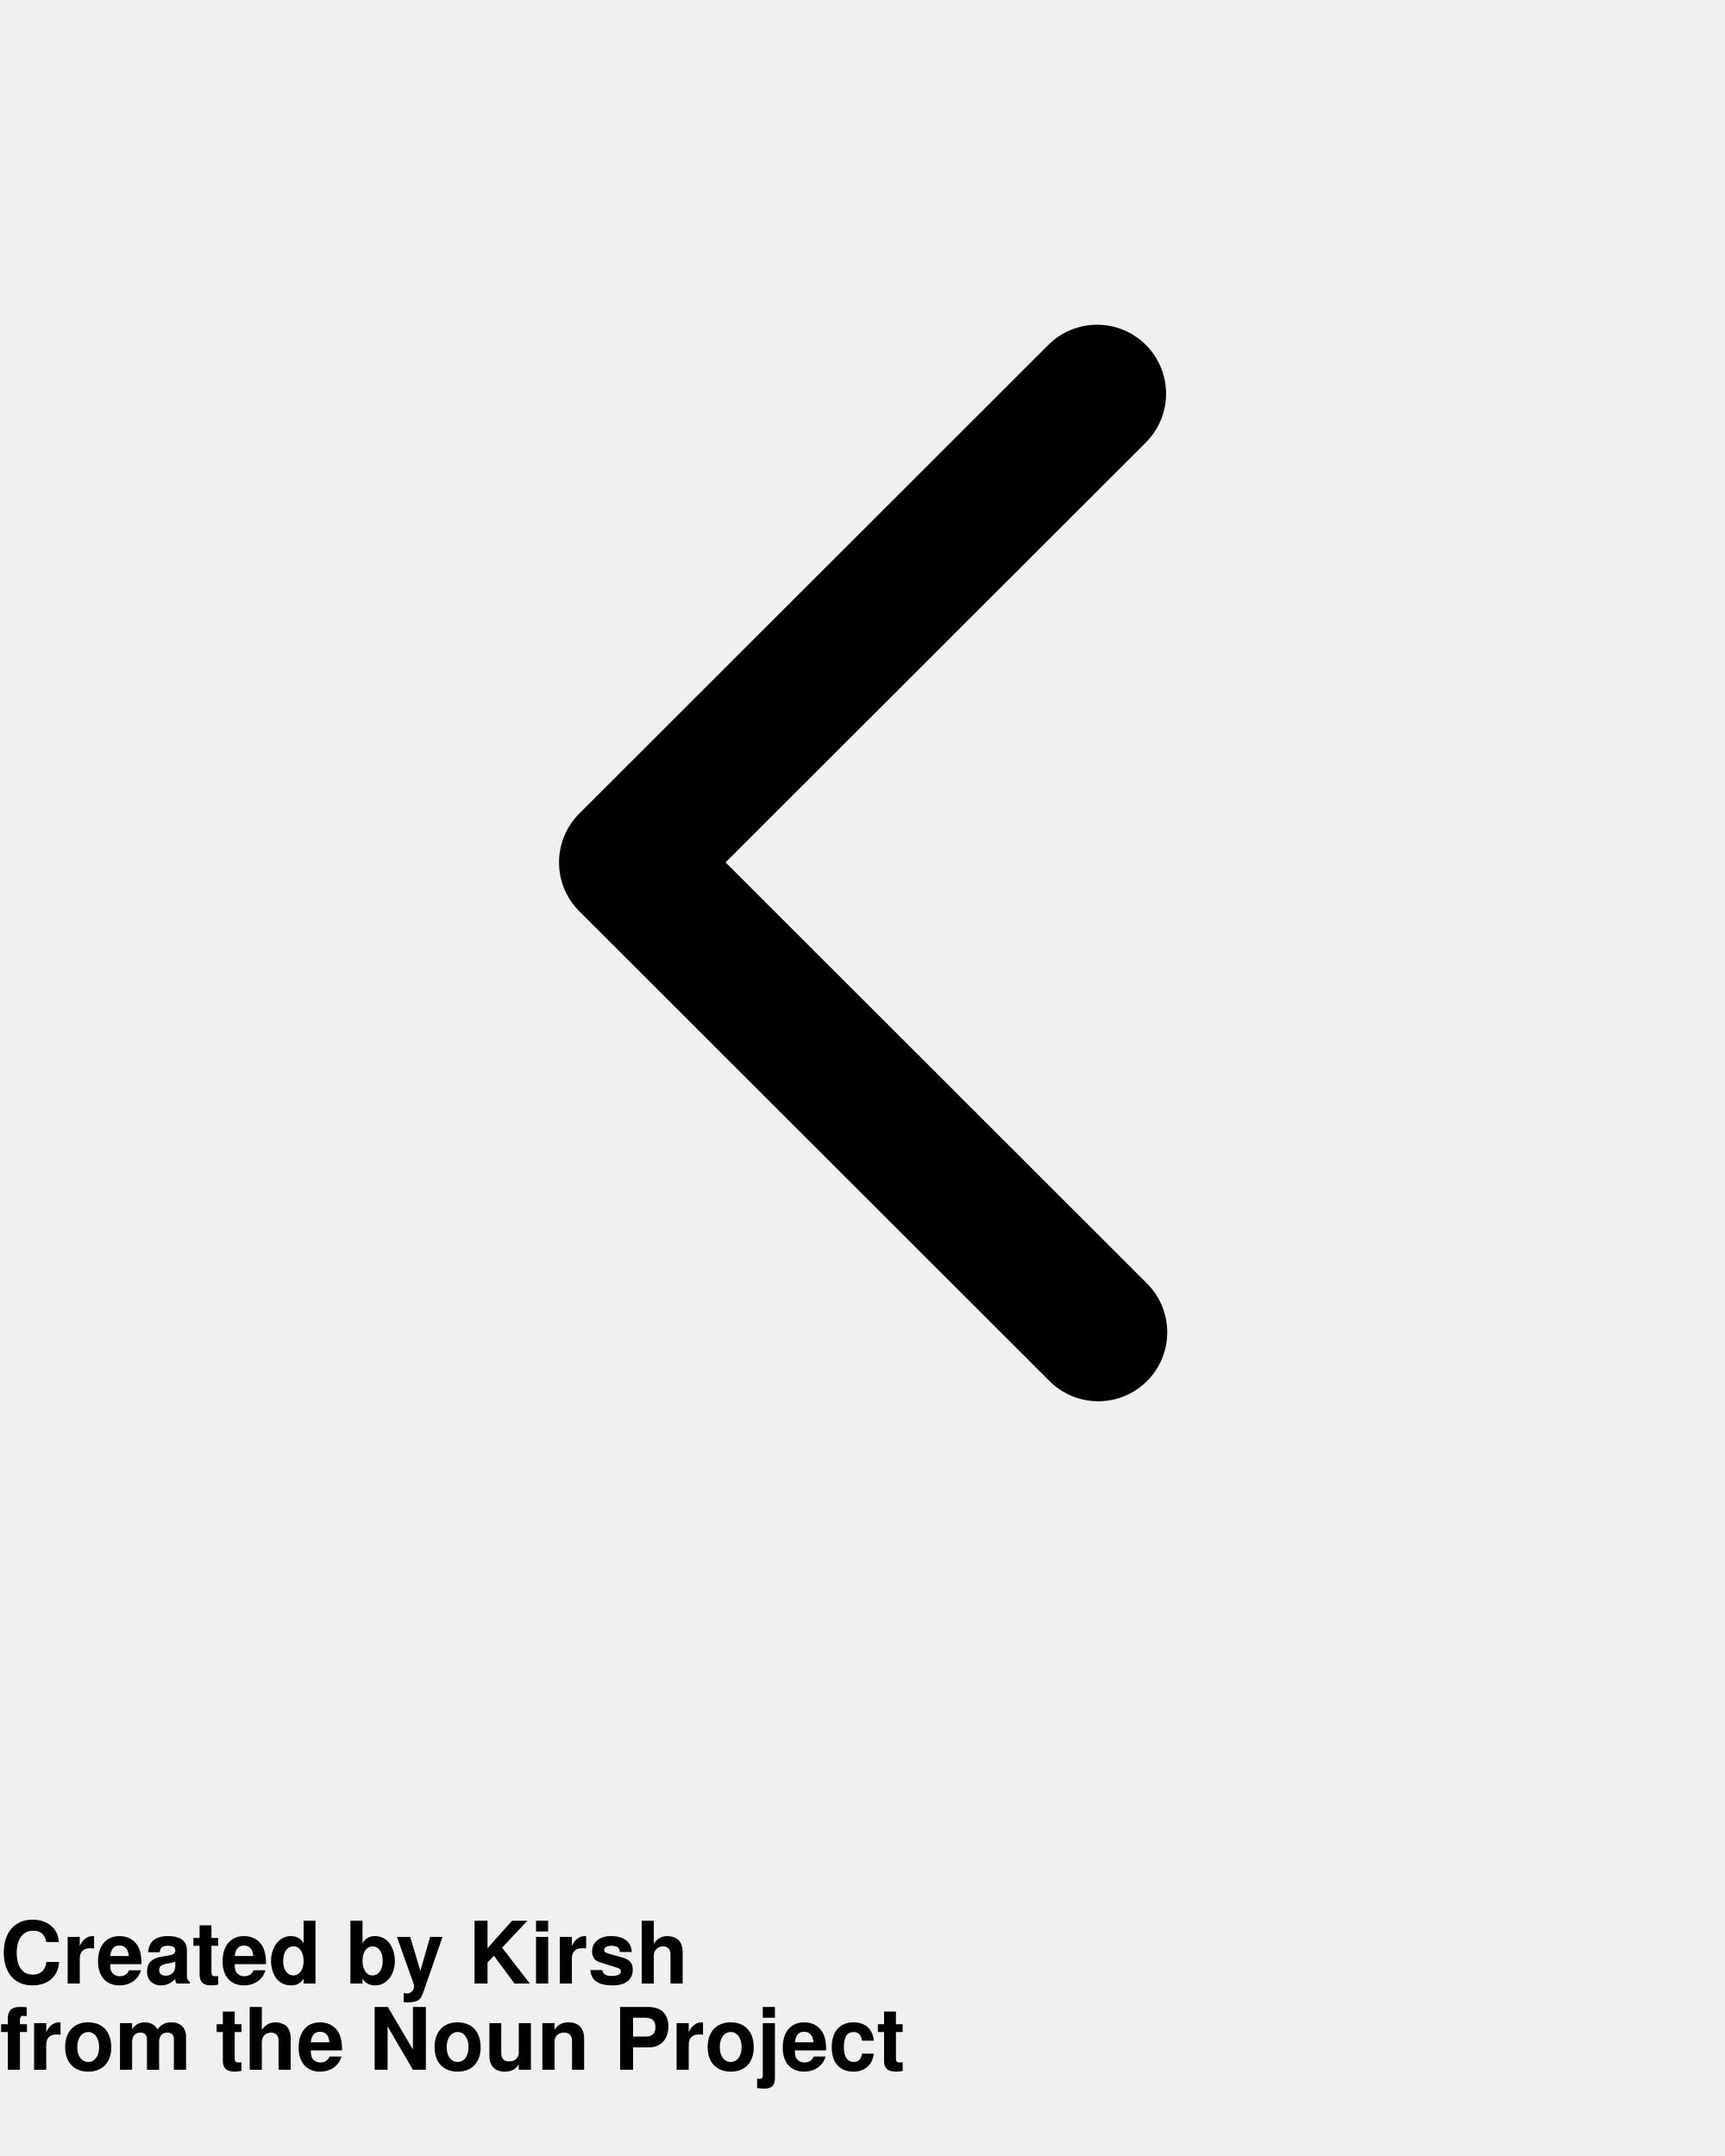
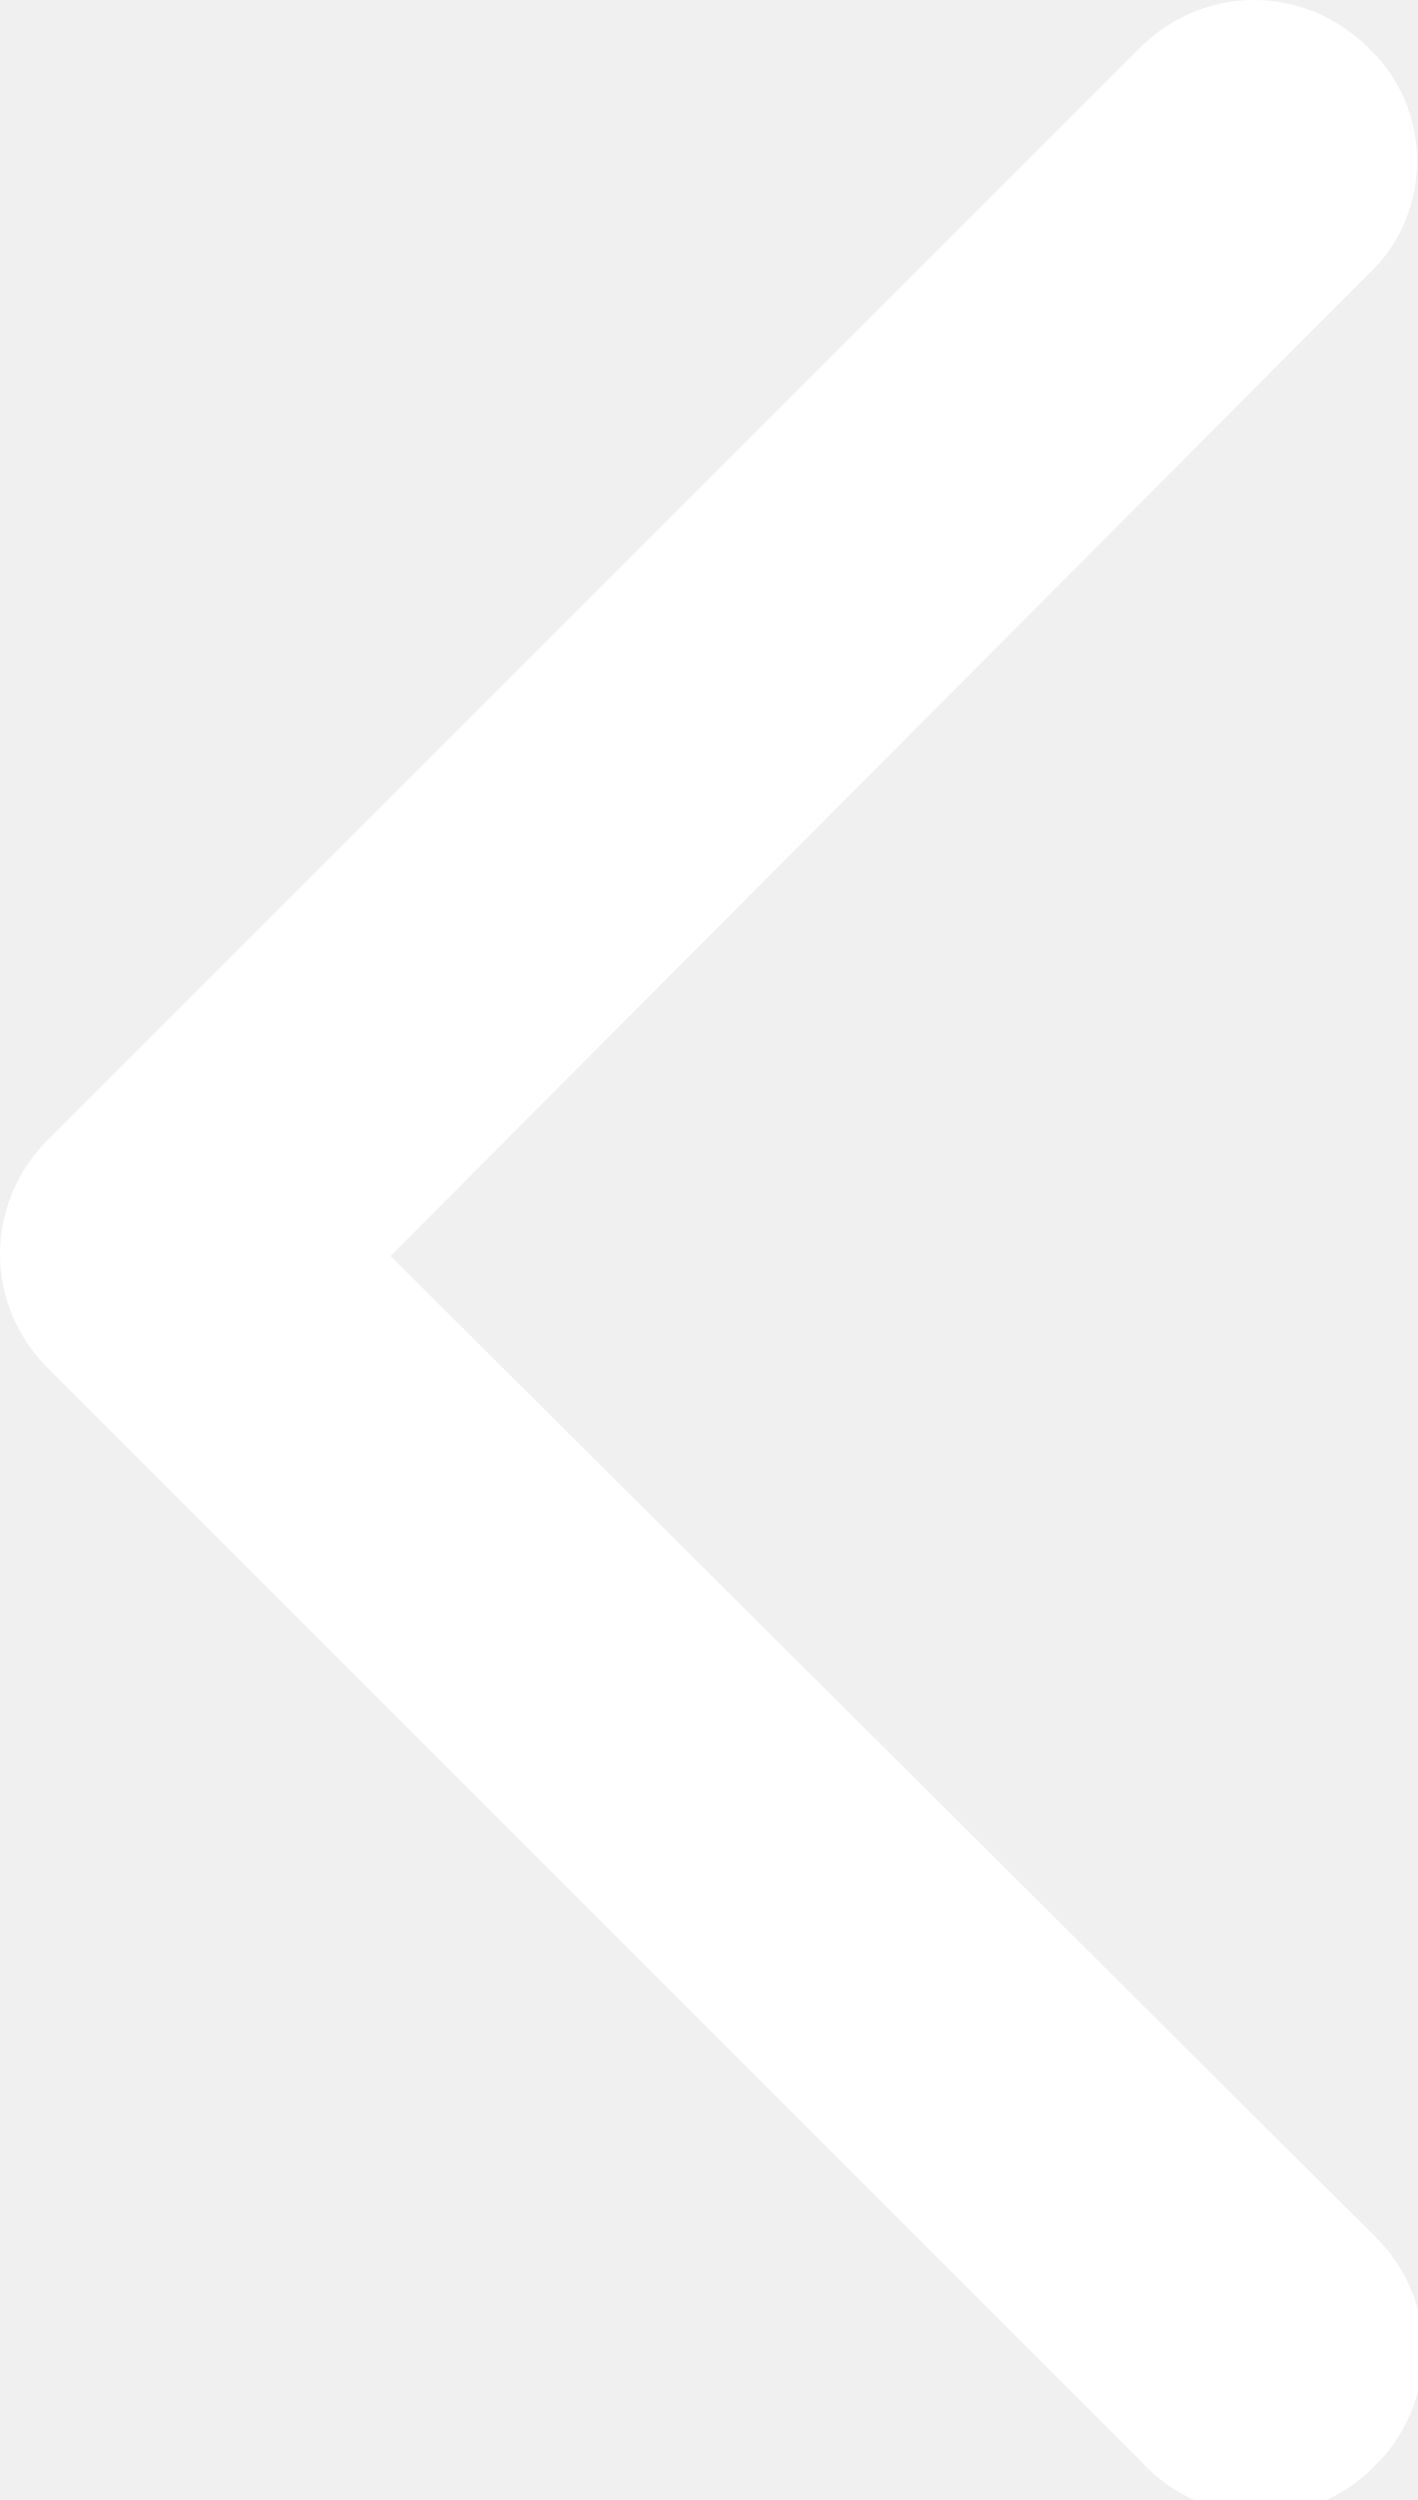
- <svg xmlns="http://www.w3.org/2000/svg" data-name="Layer 1" viewBox="0 0 100 125" x="0px" y="0px">
-   <path d="M66.43,20a4,4,0,0,0-5.66,0L33.58,47.17a4,4,0,0,0,0,5.66L60.77,80a4,4,0,1,0,5.65-5.66L42.06,50,66.42,25.66A4,4,0,0,0,66.43,20Z" />
-   <text x="0" y="115" fill="#000000" font-size="5px" font-weight="bold" font-family="'Helvetica Neue', Helvetica, Arial-Unicode, Arial, Sans-serif">Created by Kirsh</text>
-   <text x="0" y="120" fill="#000000" font-size="5px" font-weight="bold" font-family="'Helvetica Neue', Helvetica, Arial-Unicode, Arial, Sans-serif">from the Noun Project</text>
+ <svg xmlns="http://www.w3.org/2000/svg" version="1.1" id="Layer_1" x="0px" y="0px" viewBox="0 0 35.2 62.1" style="enable-background:new 0 0 35.2 62.1;" xml:space="preserve">
+   <style type="text/css">
+ 	.st0{fill:#FFFFFF;}
+ </style>
+   <path class="st0" d="M34,1.2c-1.6-1.6-4.1-1.6-5.7,0c0,0,0,0,0,0L1.2,28.3c-1.6,1.6-1.6,4.1,0,5.7c0,0,0,0,0,0l27.2,27.2  c1.5,1.6,4.1,1.7,5.7,0.1c1.6-1.5,1.7-4.1,0.1-5.7c0,0-0.1-0.1-0.1-0.1L9.7,31.2L34,6.8C35.6,5.3,35.6,2.7,34,1.2  C34,1.2,34,1.2,34,1.2z" />
</svg>
